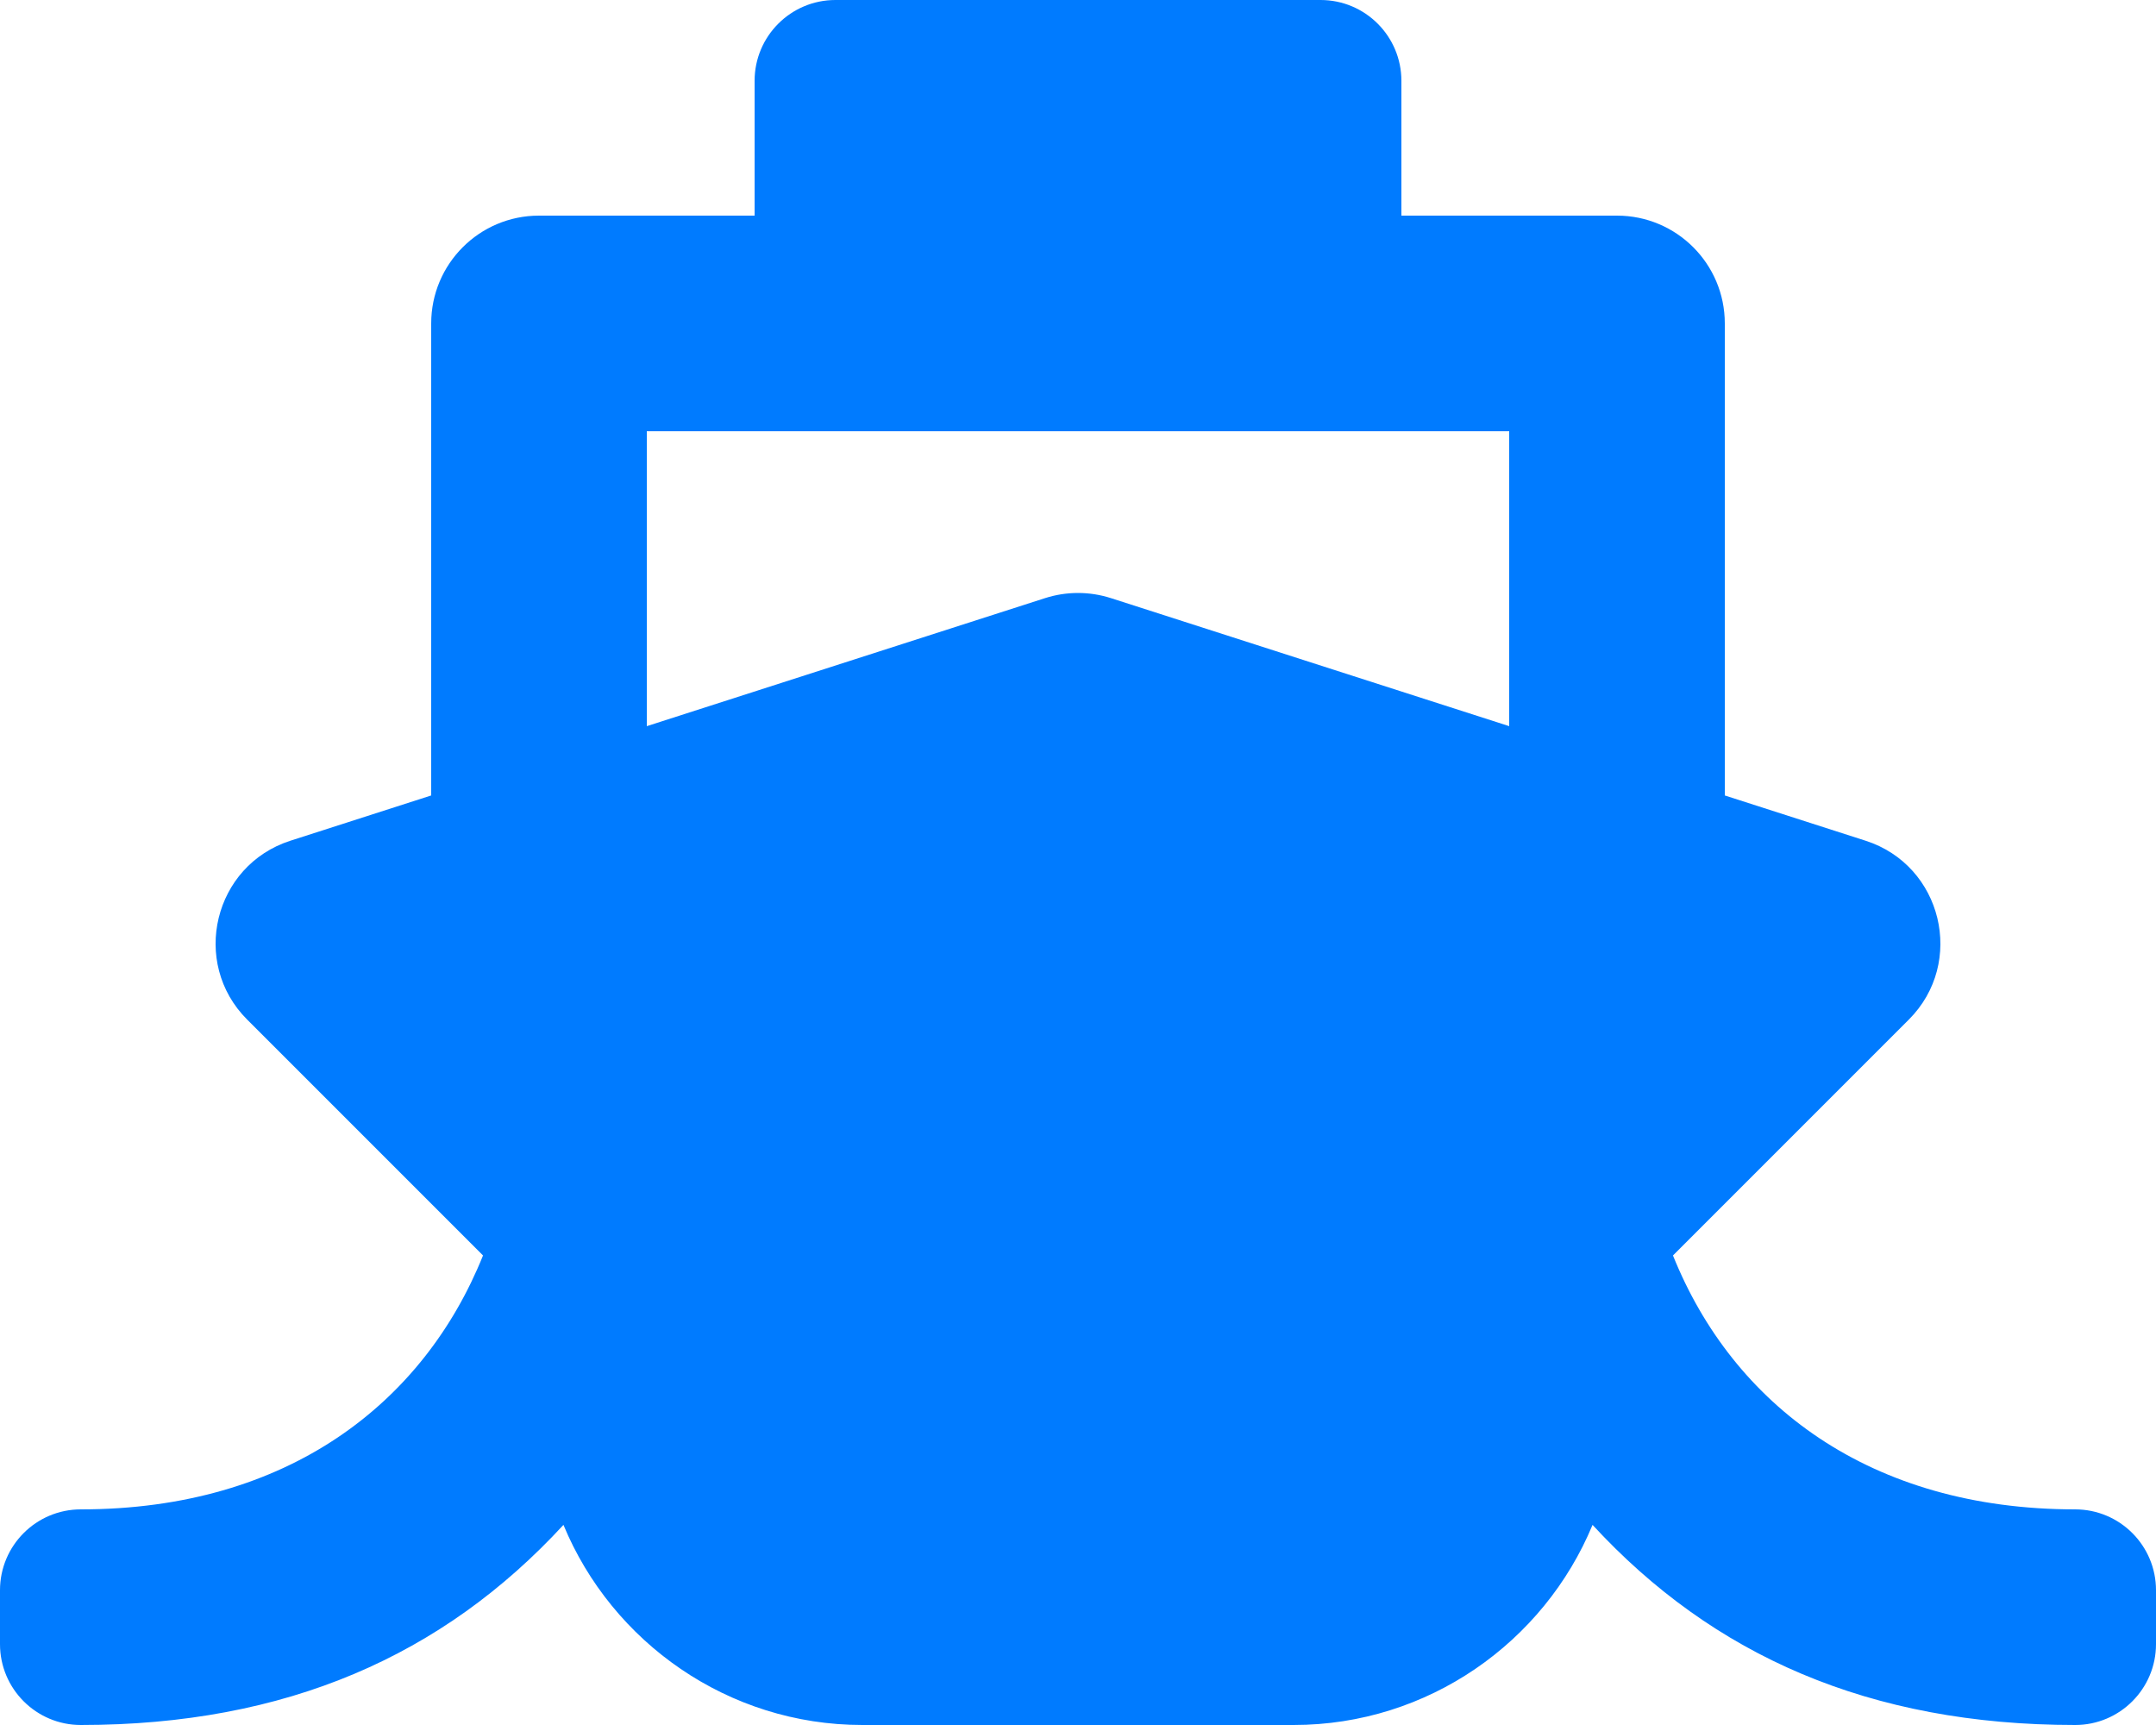
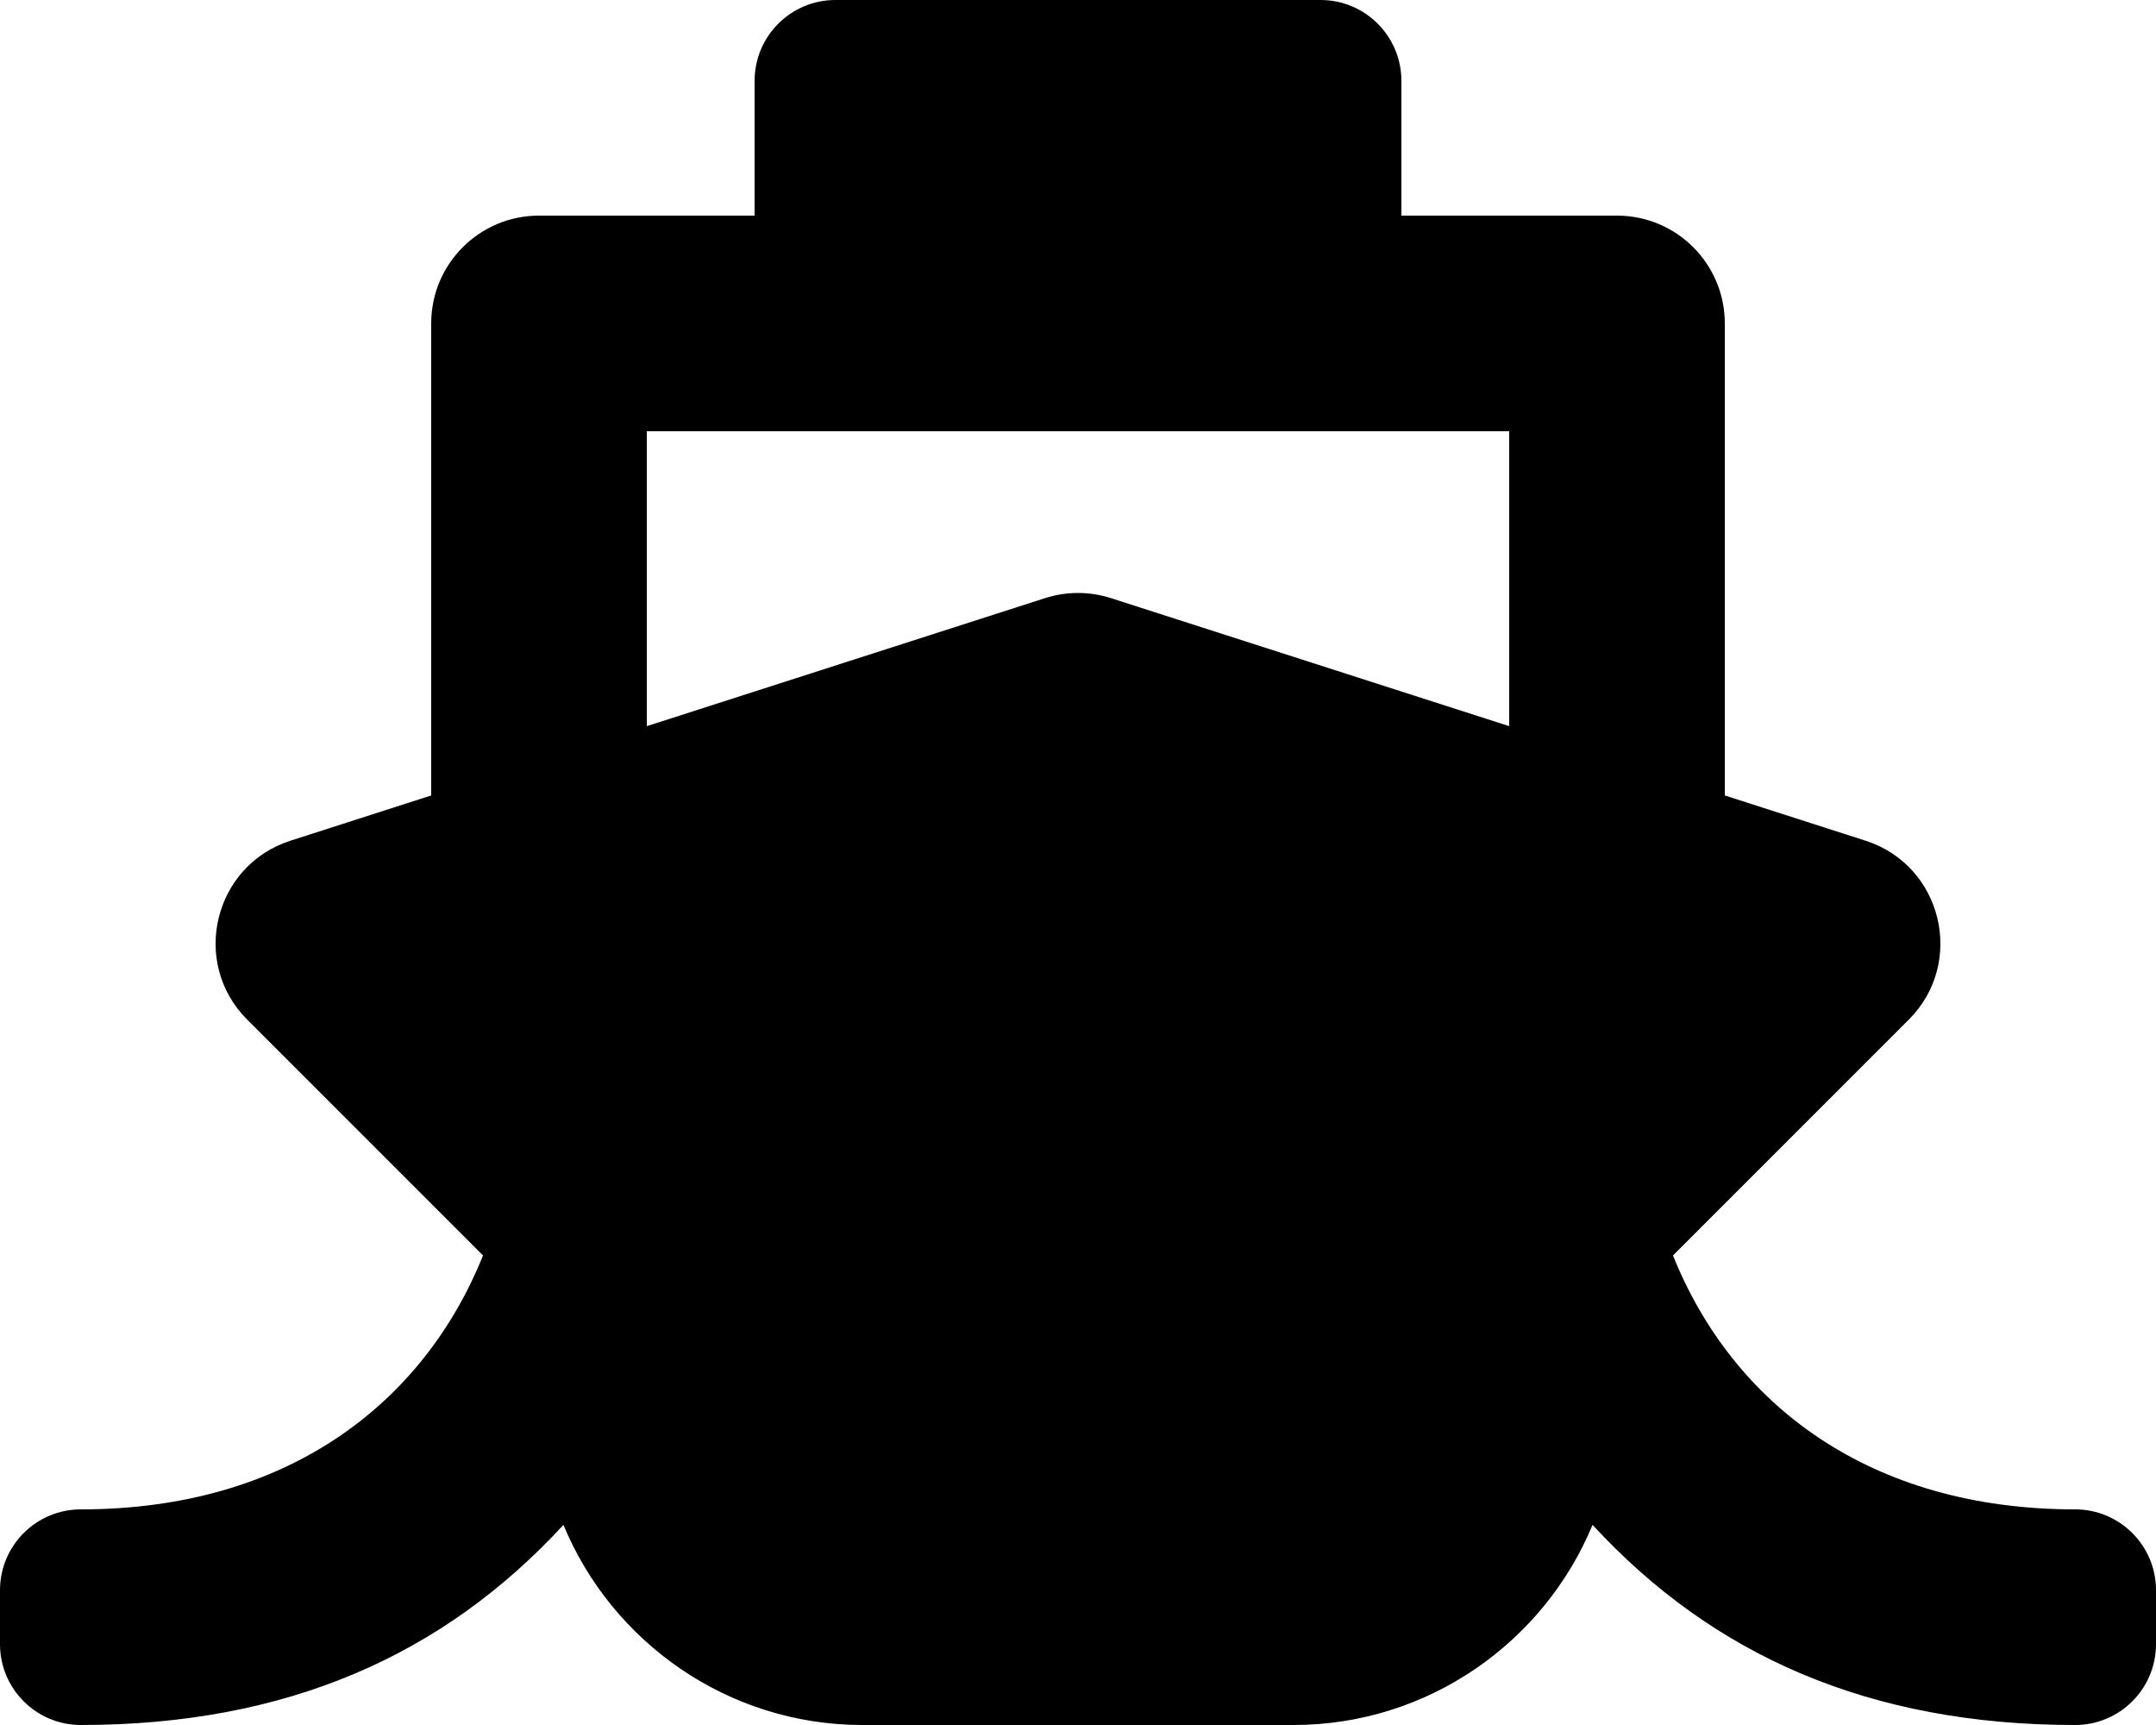
<svg xmlns="http://www.w3.org/2000/svg" viewBox="0 0 640 512">
-   <path fill="#007bff" d="M496.616 372.639l70.012-70.012c16.899-16.9 9.942-45.771-12.836-53.092L512 236.102V96c0-17.673-14.327-32-32-32h-64V24c0-13.255-10.745-24-24-24H248c-13.255 0-24 10.745-24 24v40h-64c-17.673 0-32 14.327-32 32v140.102l-41.792 13.433c-22.753 7.313-29.754 36.173-12.836 53.092l70.012 70.012C125.828 416.287 85.587 448 24 448c-13.255 0-24 10.745-24 24v16c0 13.255 10.745 24 24 24 61.023 0 107.499-20.61 143.258-59.396C181.677 487.432 216.109 512 256 512h128c39.891 0 74.323-24.568 88.742-59.396C508.501 491.39 554.977 512 616 512c13.255 0 24-10.745 24-24v-16c0-13.255-10.745-24-24-24-60.817 0-101.542-31.001-119.384-75.361zM192 128h256v87.531l-118.208-37.995a31.995 31.995 0 0 0-19.584 0L192 215.531V128z" />
+   <path fill="#fffff" d="M496.616 372.639l70.012-70.012c16.899-16.9 9.942-45.771-12.836-53.092L512 236.102V96c0-17.673-14.327-32-32-32h-64V24c0-13.255-10.745-24-24-24H248c-13.255 0-24 10.745-24 24v40h-64c-17.673 0-32 14.327-32 32v140.102l-41.792 13.433c-22.753 7.313-29.754 36.173-12.836 53.092l70.012 70.012C125.828 416.287 85.587 448 24 448c-13.255 0-24 10.745-24 24v16c0 13.255 10.745 24 24 24 61.023 0 107.499-20.61 143.258-59.396C181.677 487.432 216.109 512 256 512h128c39.891 0 74.323-24.568 88.742-59.396C508.501 491.39 554.977 512 616 512c13.255 0 24-10.745 24-24v-16c0-13.255-10.745-24-24-24-60.817 0-101.542-31.001-119.384-75.361zM192 128h256v87.531l-118.208-37.995a31.995 31.995 0 0 0-19.584 0L192 215.531V128z" />
</svg>
